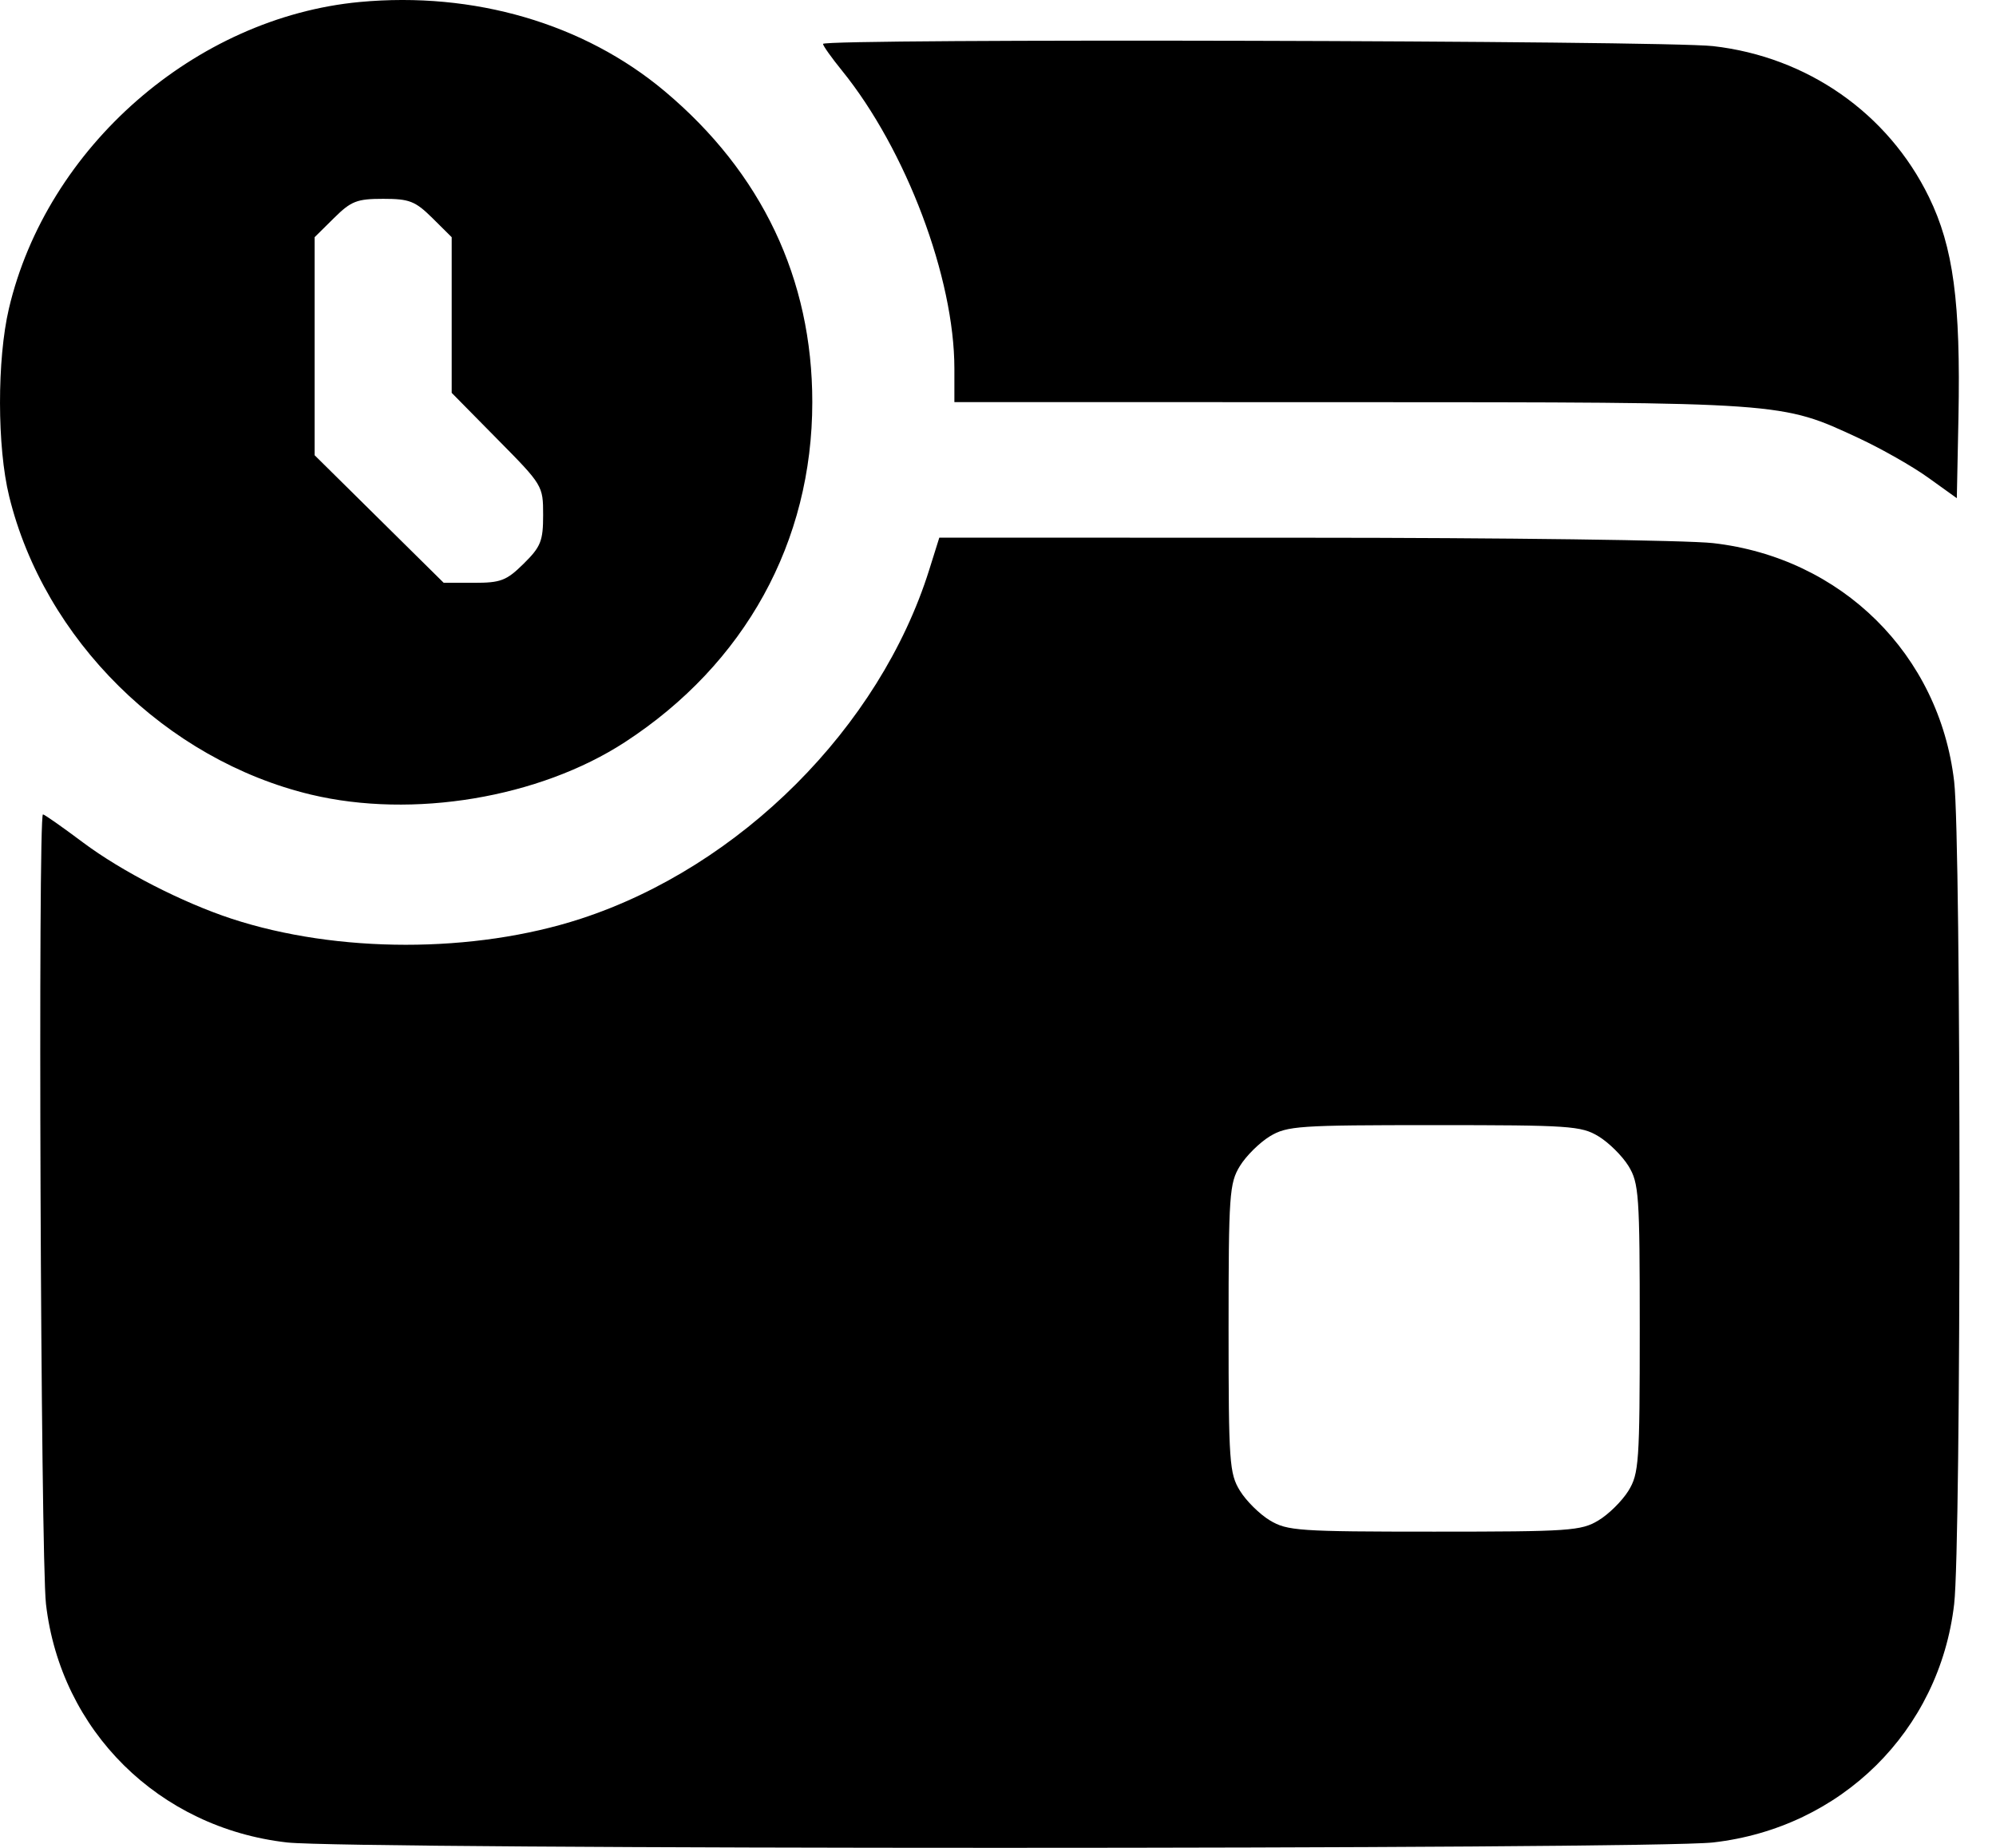
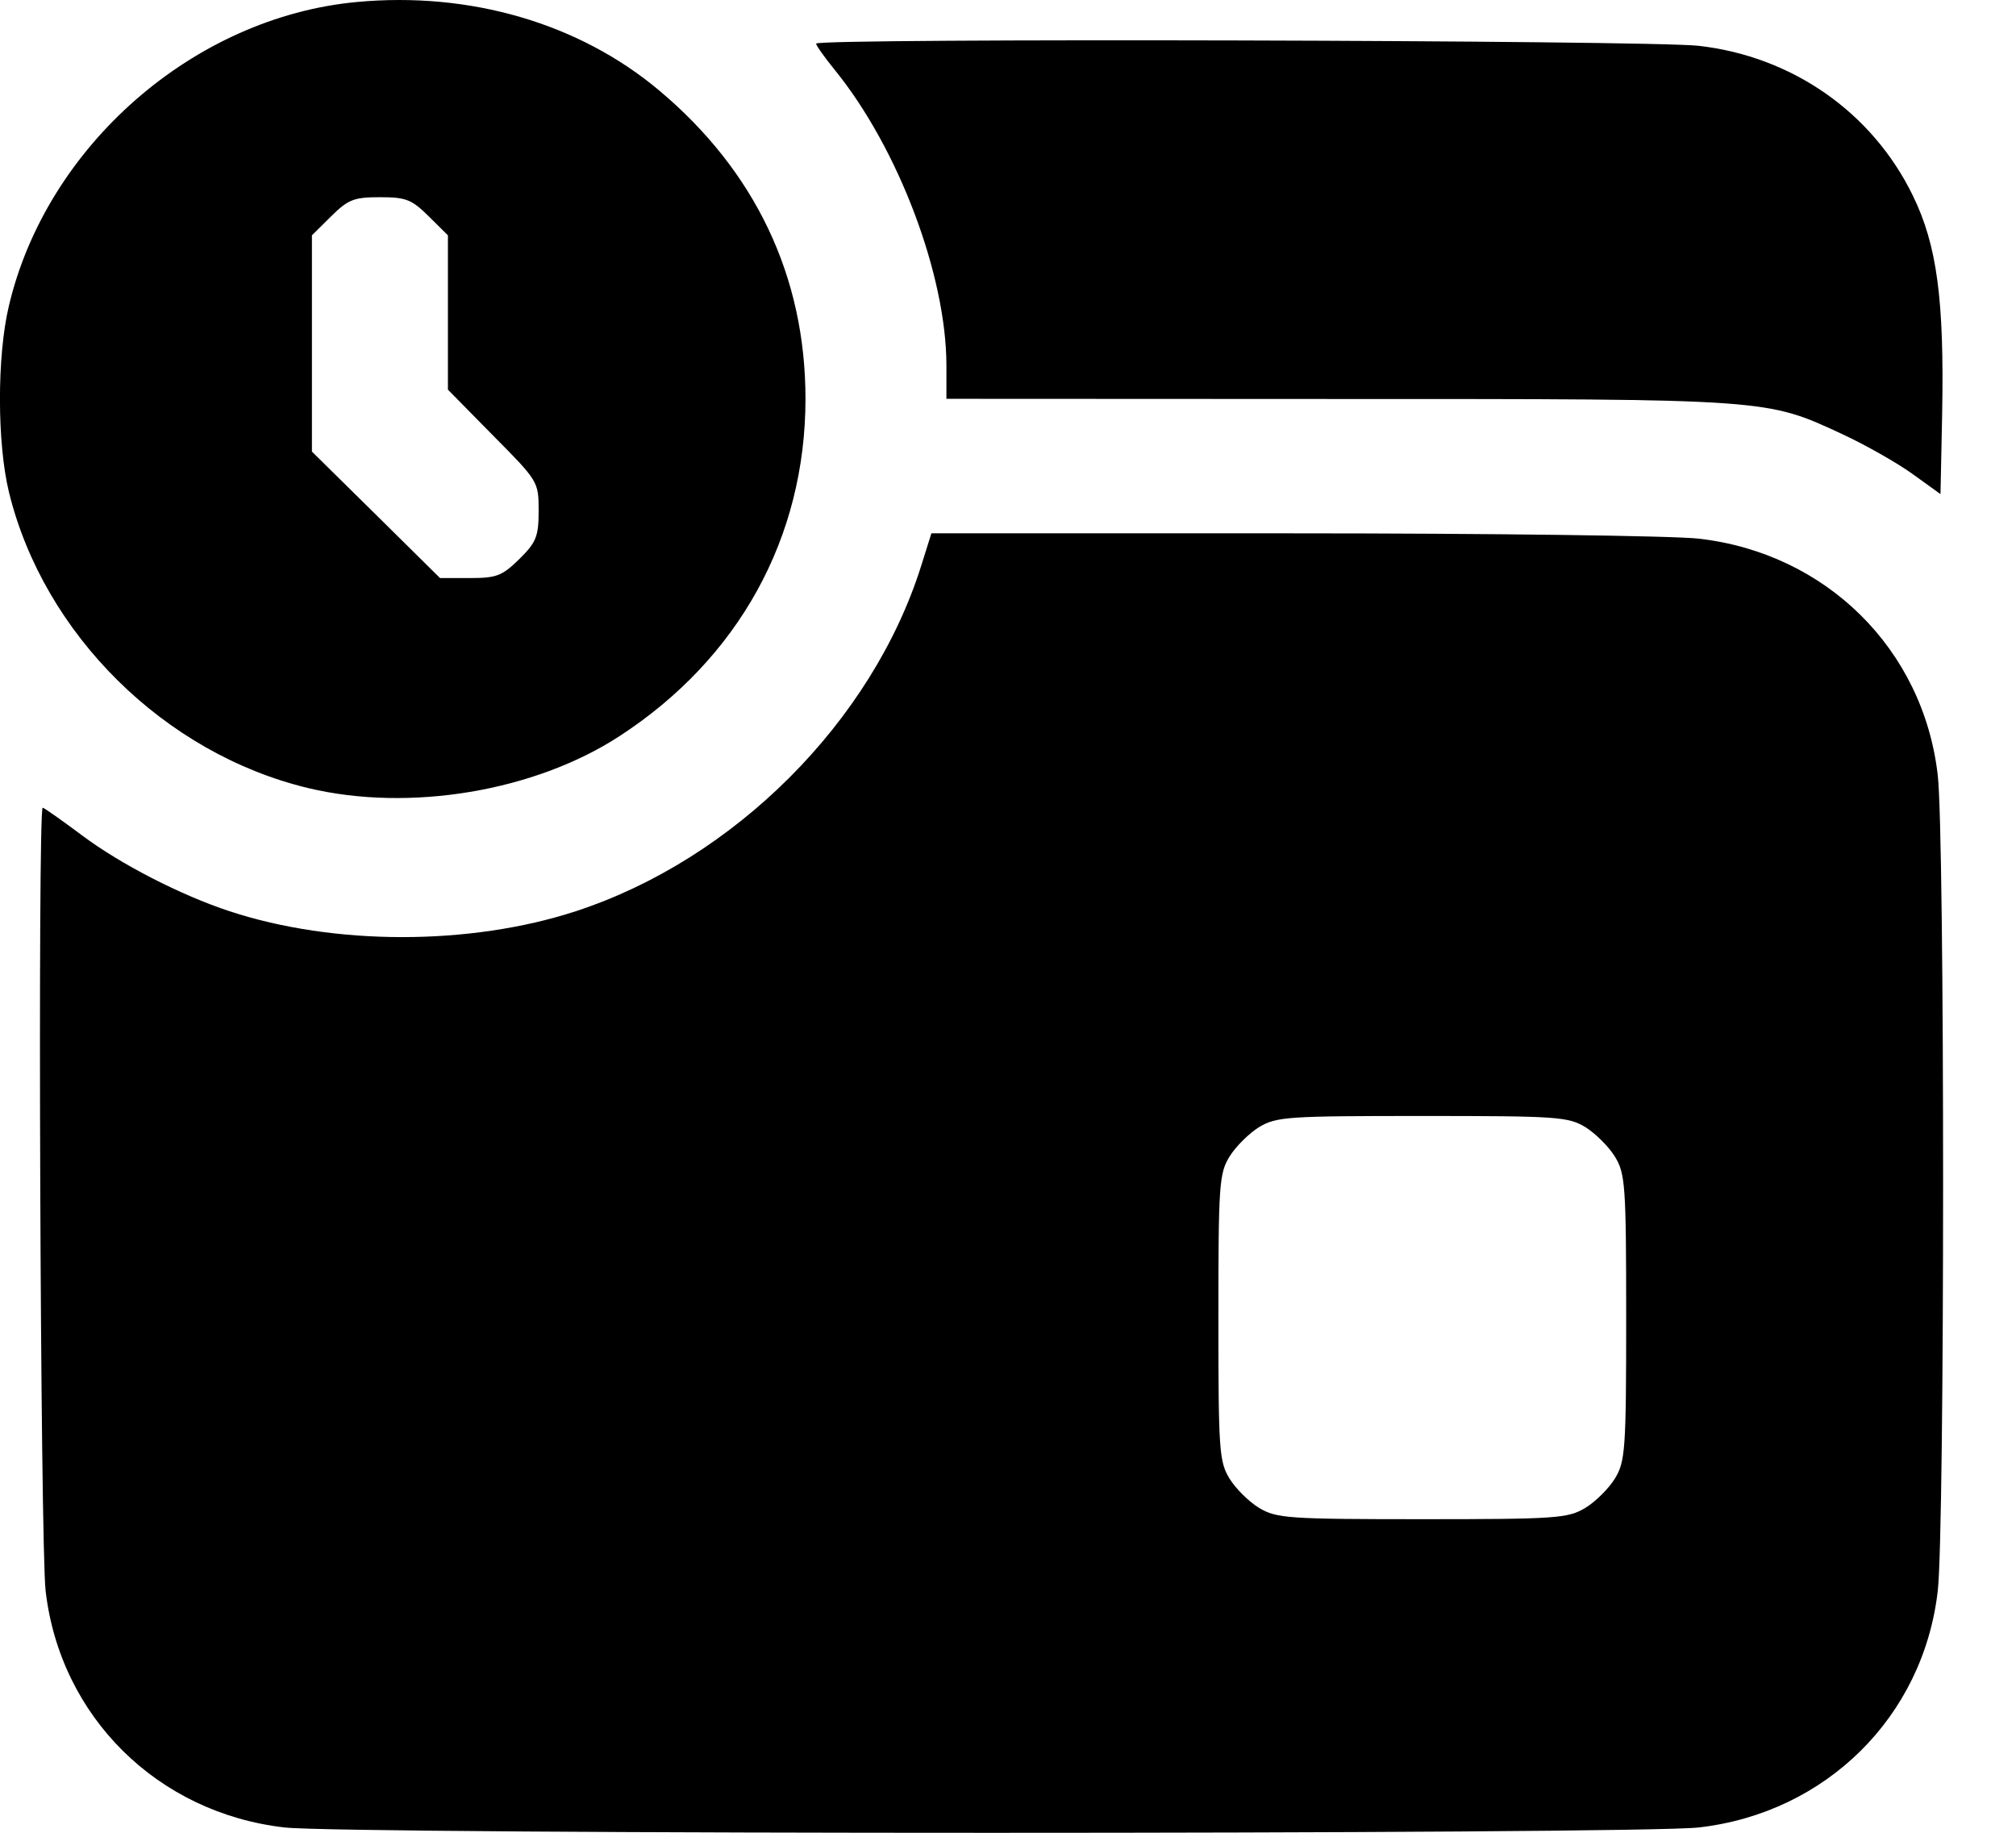
- <svg xmlns="http://www.w3.org/2000/svg" width="27" height="25" viewBox="0 0 27 25" fill="none">
-   <path fill-rule="evenodd" clip-rule="evenodd" d="M4.866 0.027C2.642 0.236 0.632 1.993 0.12 4.177C-0.041 4.864 -0.04 6.048 0.124 6.715C0.598 8.652 2.245 10.28 4.205 10.75C5.584 11.08 7.295 10.794 8.453 10.041C10.078 8.983 10.988 7.331 10.988 5.44C10.988 3.774 10.305 2.336 8.99 1.233C7.899 0.318 6.41 -0.117 4.866 0.027ZM11.133 0.594C11.133 0.619 11.249 0.782 11.391 0.957C12.257 2.027 12.91 3.759 12.91 4.987V5.44L18.261 5.441C24.165 5.443 24.087 5.437 25.144 5.928C25.448 6.07 25.872 6.31 26.084 6.463L26.47 6.74L26.492 5.652C26.523 4.09 26.423 3.343 26.093 2.666C25.54 1.532 24.448 0.769 23.173 0.624C22.491 0.547 11.133 0.519 11.133 0.594ZM4.519 2.949L4.256 3.209V4.684V6.159L5.129 7.022L6.002 7.885H6.411C6.774 7.885 6.851 7.856 7.084 7.626C7.316 7.397 7.347 7.319 7.347 6.967C7.347 6.571 7.341 6.562 6.728 5.942L6.11 5.315V4.262V3.209L5.848 2.949C5.616 2.72 5.537 2.69 5.183 2.69C4.829 2.69 4.75 2.72 4.519 2.949ZM12.568 7.714C11.899 9.841 10.015 11.726 7.853 12.431C6.412 12.9 4.561 12.899 3.131 12.429C2.466 12.21 1.647 11.79 1.123 11.398C0.844 11.189 0.6 11.018 0.581 11.018C0.512 11.018 0.55 21.085 0.622 21.702C0.821 23.417 2.149 24.73 3.883 24.927C4.736 25.024 22.32 25.024 23.173 24.927C24.907 24.73 26.235 23.417 26.434 21.702C26.53 20.874 26.53 11.401 26.434 10.573C26.234 8.854 24.911 7.546 23.173 7.348C22.819 7.308 20.319 7.275 17.618 7.275L12.706 7.274L12.568 7.714ZM17.178 15.373C17.04 15.457 16.857 15.637 16.773 15.774C16.63 16.006 16.619 16.162 16.619 17.972C16.619 19.782 16.63 19.938 16.773 20.169C16.857 20.306 17.04 20.487 17.178 20.57C17.412 20.711 17.57 20.722 19.4 20.722C21.23 20.722 21.389 20.711 21.622 20.57C21.761 20.487 21.943 20.306 22.028 20.169C22.17 19.938 22.181 19.782 22.181 17.972C22.181 16.162 22.17 16.006 22.028 15.774C21.943 15.637 21.761 15.457 21.622 15.373C21.389 15.232 21.23 15.222 19.4 15.222C17.57 15.222 17.412 15.232 17.178 15.373Z" fill="black" />
+ <svg xmlns="http://www.w3.org/2000/svg" width="11" height="10" viewBox="0 0 11 10" fill="none">
+   <path fill-rule="evenodd" clip-rule="evenodd" d="M1.946 0.011C1.057 0.094 0.253 0.797 0.048 1.671C-0.017 1.946 -0.016 2.419 0.049 2.686C0.239 3.461 0.898 4.112 1.682 4.3C2.234 4.432 2.918 4.318 3.381 4.016C4.031 3.593 4.395 2.933 4.395 2.176C4.395 1.51 4.122 0.934 3.596 0.493C3.16 0.127 2.564 -0.047 1.946 0.011ZM4.453 0.238C4.453 0.248 4.499 0.313 4.556 0.383C4.903 0.811 5.164 1.504 5.164 1.995V2.176L7.304 2.177C9.666 2.177 9.635 2.175 10.057 2.371C10.179 2.428 10.349 2.524 10.434 2.585L10.588 2.696L10.597 2.261C10.609 1.636 10.569 1.337 10.437 1.067C10.216 0.613 9.779 0.308 9.269 0.25C8.997 0.219 4.453 0.207 4.453 0.238ZM1.807 1.18L1.702 1.284V1.874V2.464L2.052 2.809L2.401 3.154H2.565C2.71 3.154 2.74 3.142 2.834 3.05C2.926 2.959 2.939 2.927 2.939 2.787C2.939 2.628 2.937 2.625 2.691 2.377L2.444 2.126V1.705V1.284L2.339 1.18C2.246 1.088 2.215 1.076 2.073 1.076C1.932 1.076 1.9 1.088 1.807 1.18ZM5.027 3.085C4.76 3.936 4.006 4.69 3.141 4.972C2.565 5.16 1.824 5.16 1.253 4.972C0.986 4.884 0.659 4.716 0.449 4.559C0.338 4.476 0.24 4.407 0.233 4.407C0.205 4.407 0.22 8.434 0.249 8.681C0.329 9.367 0.86 9.892 1.553 9.971C1.894 10.01 8.928 10.01 9.269 9.971C9.963 9.892 10.494 9.367 10.573 8.681C10.612 8.35 10.612 4.561 10.573 4.229C10.494 3.542 9.964 3.018 9.269 2.939C9.128 2.923 8.128 2.91 7.047 2.91L5.082 2.91L5.027 3.085ZM6.871 6.149C6.816 6.183 6.743 6.255 6.709 6.31C6.652 6.402 6.648 6.465 6.648 7.189C6.648 7.913 6.652 7.975 6.709 8.068C6.743 8.123 6.816 8.195 6.871 8.228C6.965 8.284 7.028 8.289 7.76 8.289C8.492 8.289 8.555 8.284 8.649 8.228C8.704 8.195 8.777 8.123 8.811 8.068C8.868 7.975 8.873 7.913 8.873 7.189C8.873 6.465 8.868 6.402 8.811 6.31C8.777 6.255 8.704 6.183 8.649 6.149C8.555 6.093 8.492 6.089 7.76 6.089C7.028 6.089 6.965 6.093 6.871 6.149Z" fill="black" />
</svg>
